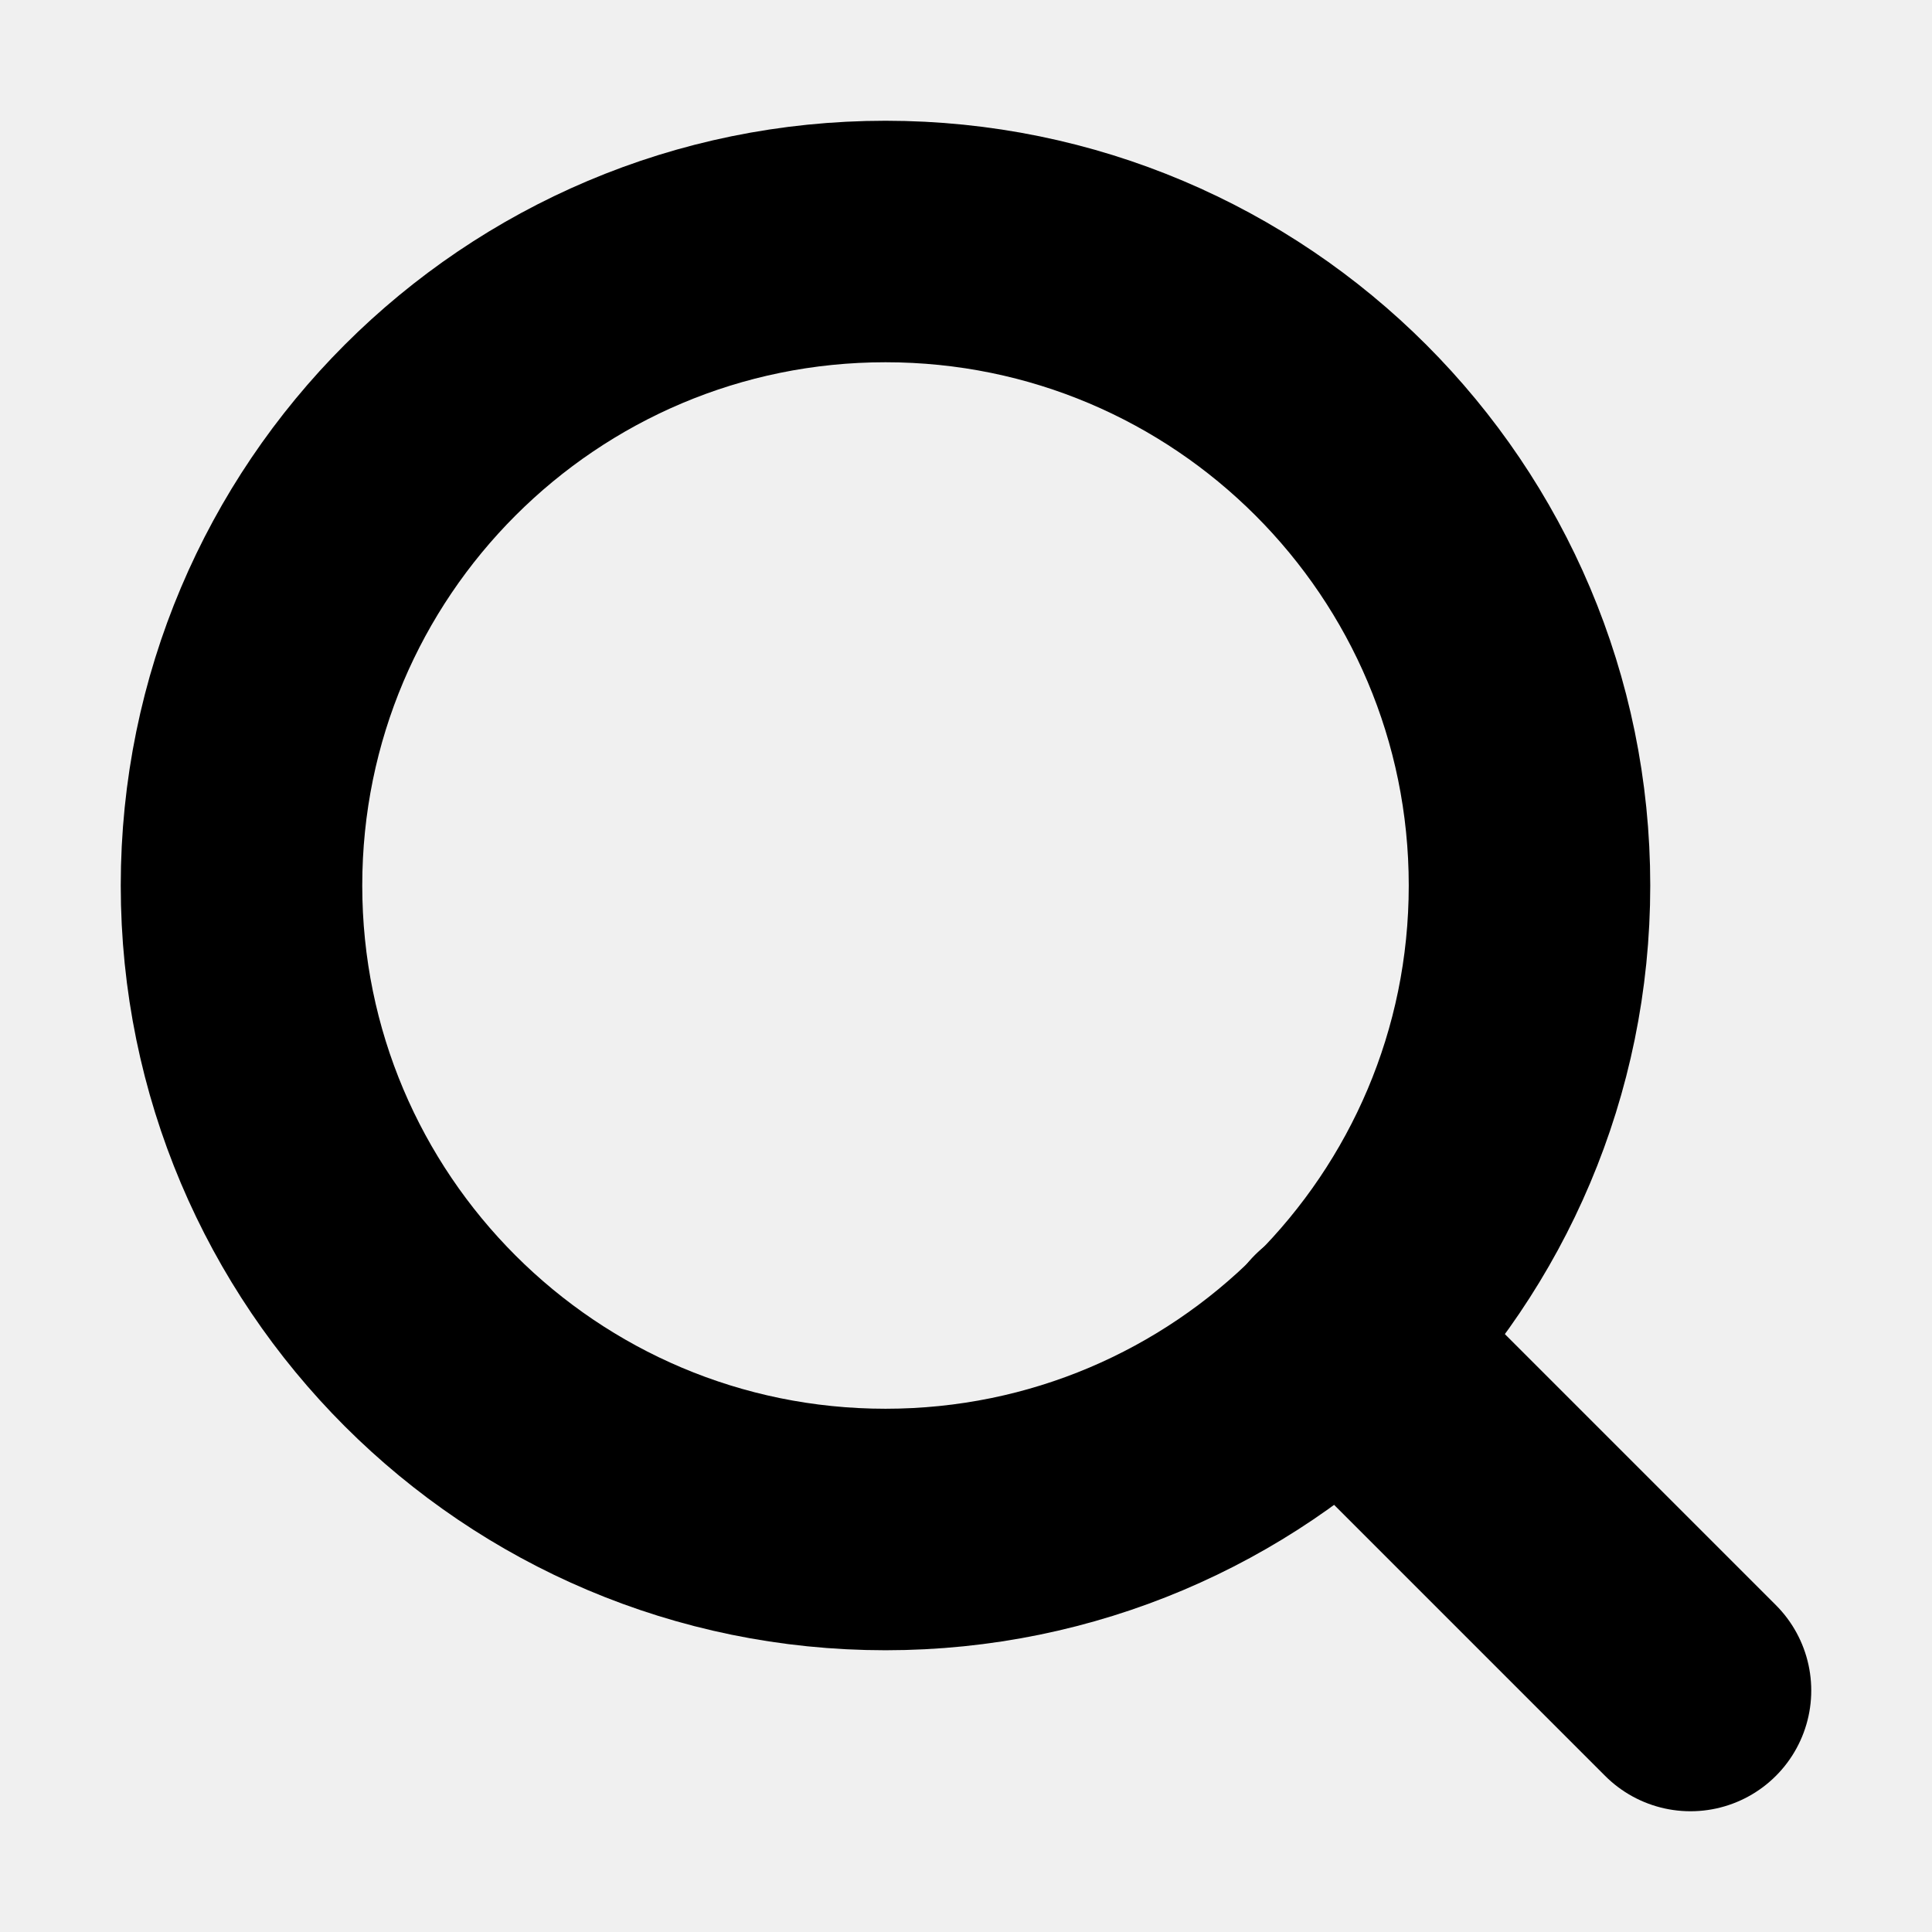
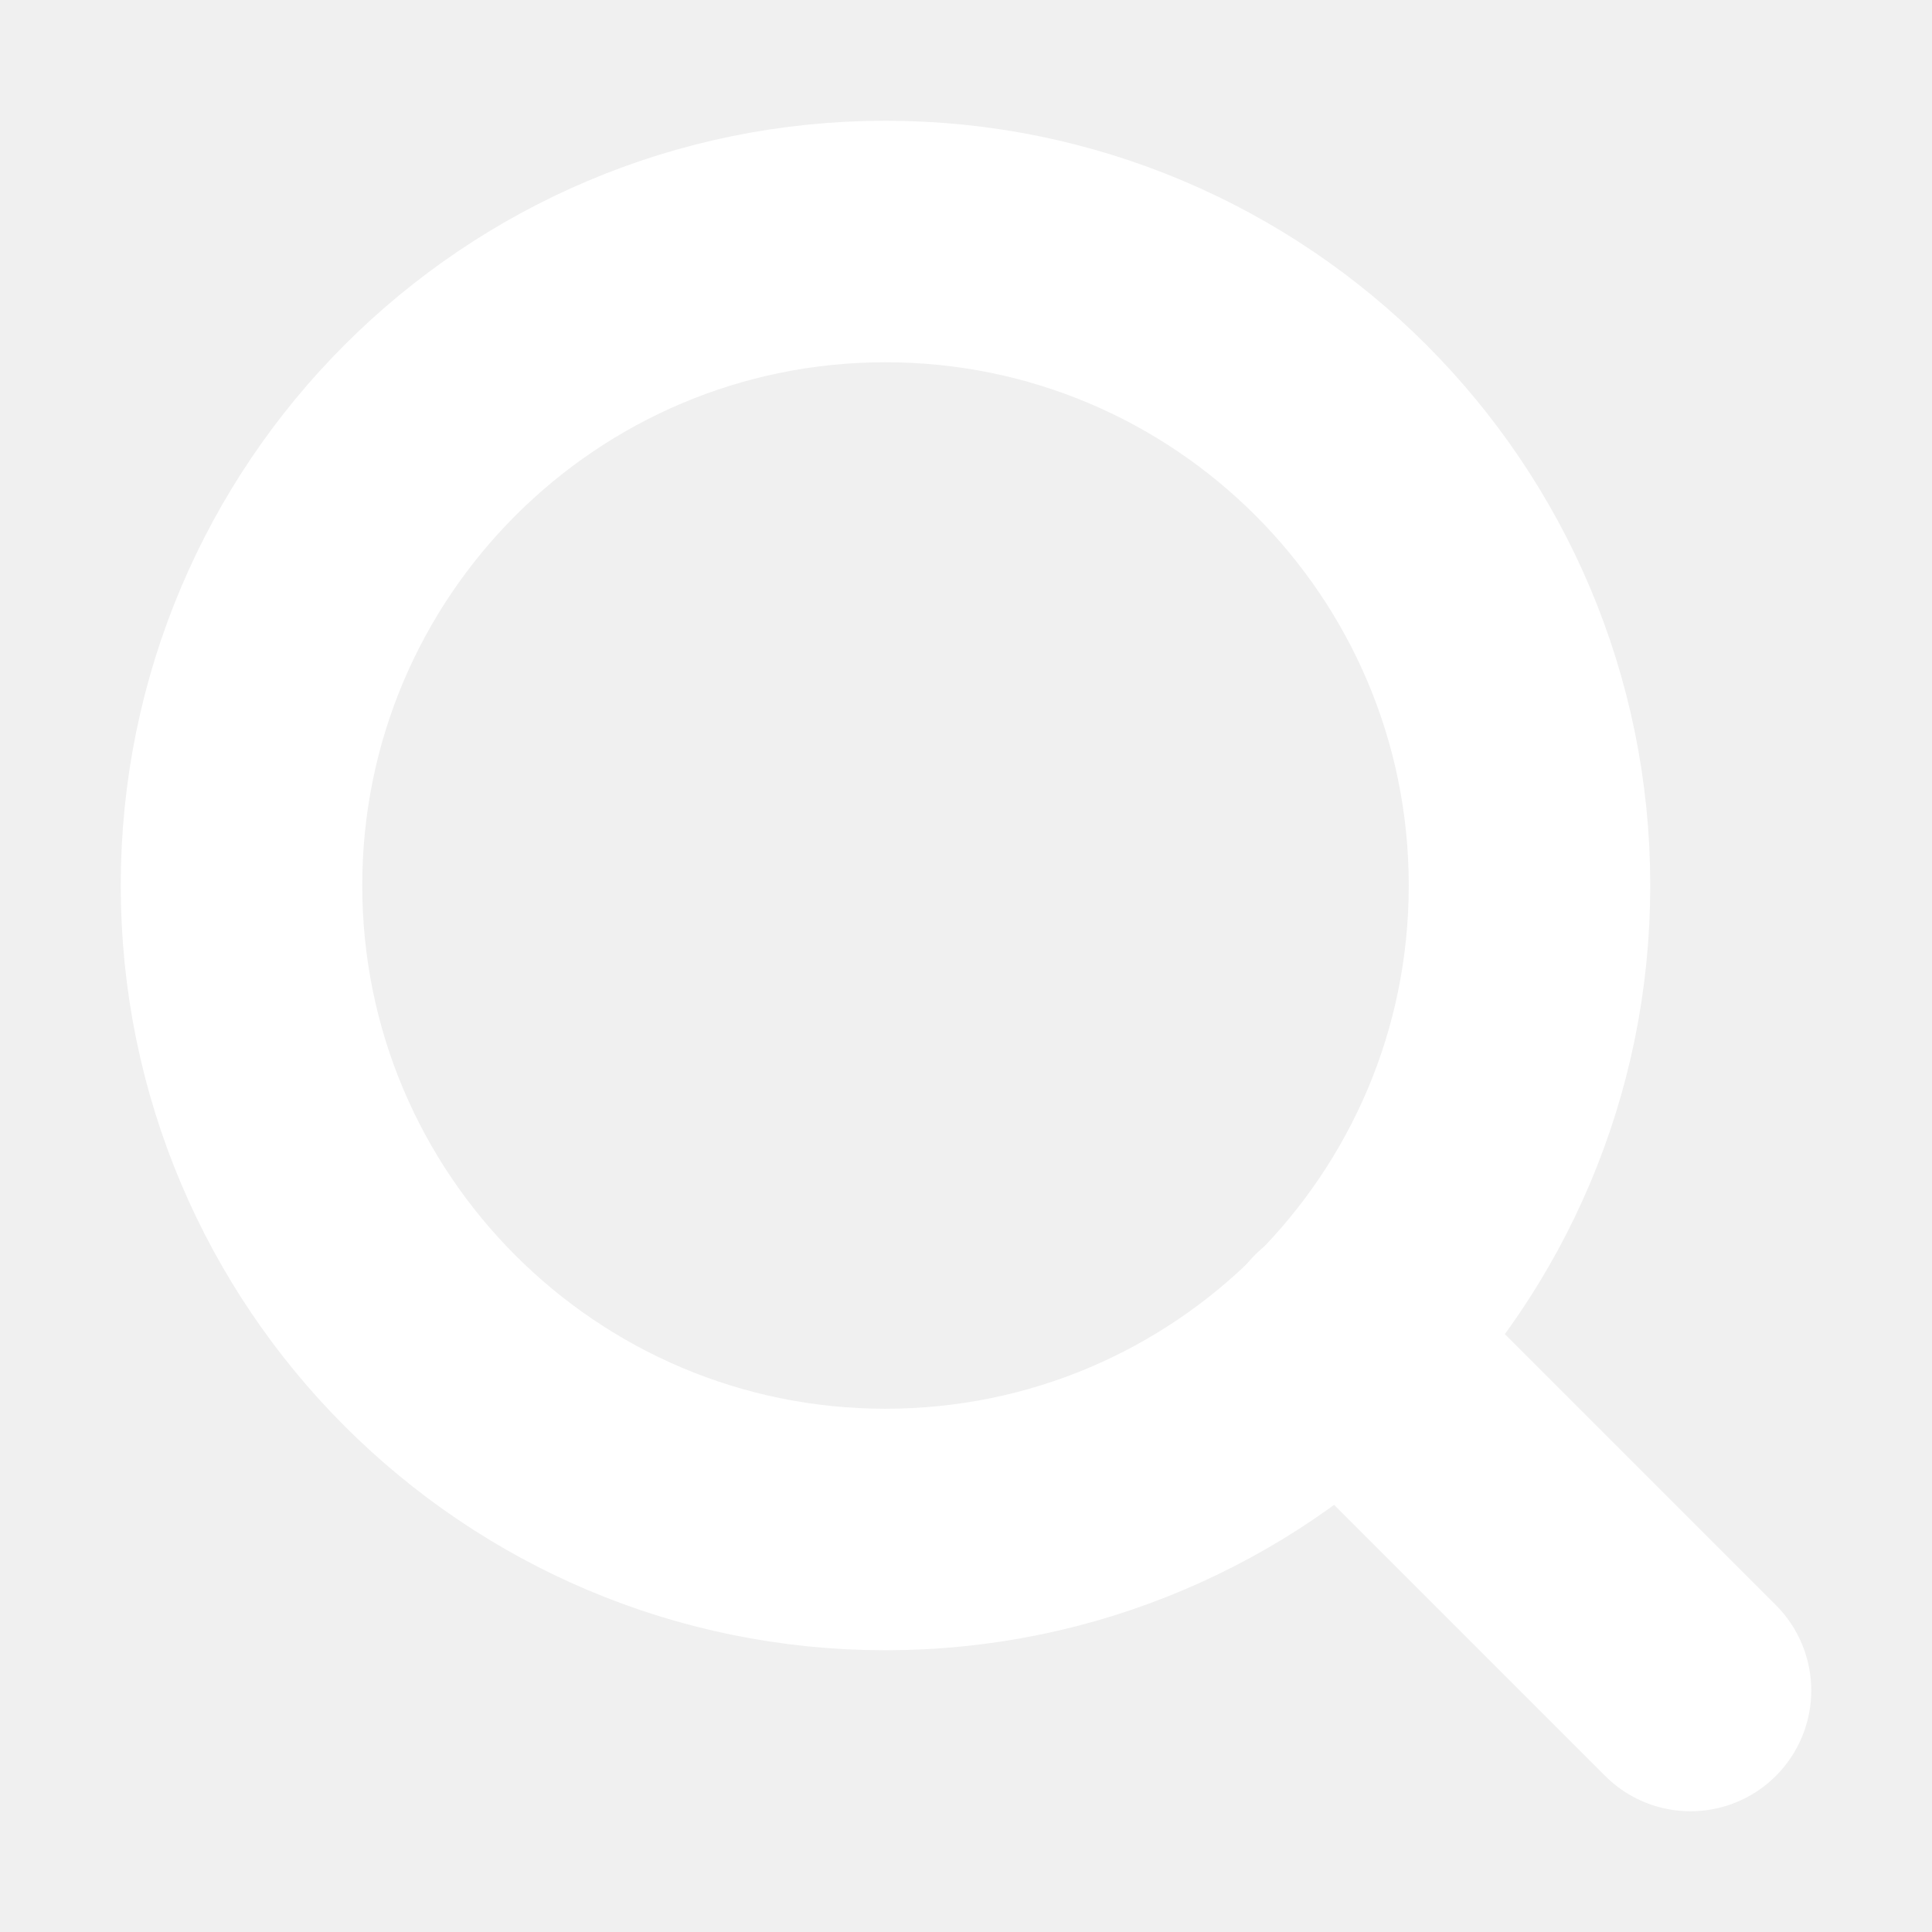
- <svg xmlns="http://www.w3.org/2000/svg" width="24" height="24" viewBox="0 0 24 24" fill="none" stroke="currentColor" stroke-width="3" stroke-linecap="round" stroke-linejoin="round" class="feather feather-search">
+ <svg xmlns="http://www.w3.org/2000/svg" width="24" height="24" viewBox="0 0 24 24" fill="none" stroke="white" stroke-width="3" stroke-linecap="round" stroke-linejoin="round" class="feather feather-search">
  <circle cx="11" cy="11" r="8" />
  <line x1="21" y1="21" x2="16.65" y2="16.65" />
</svg>
